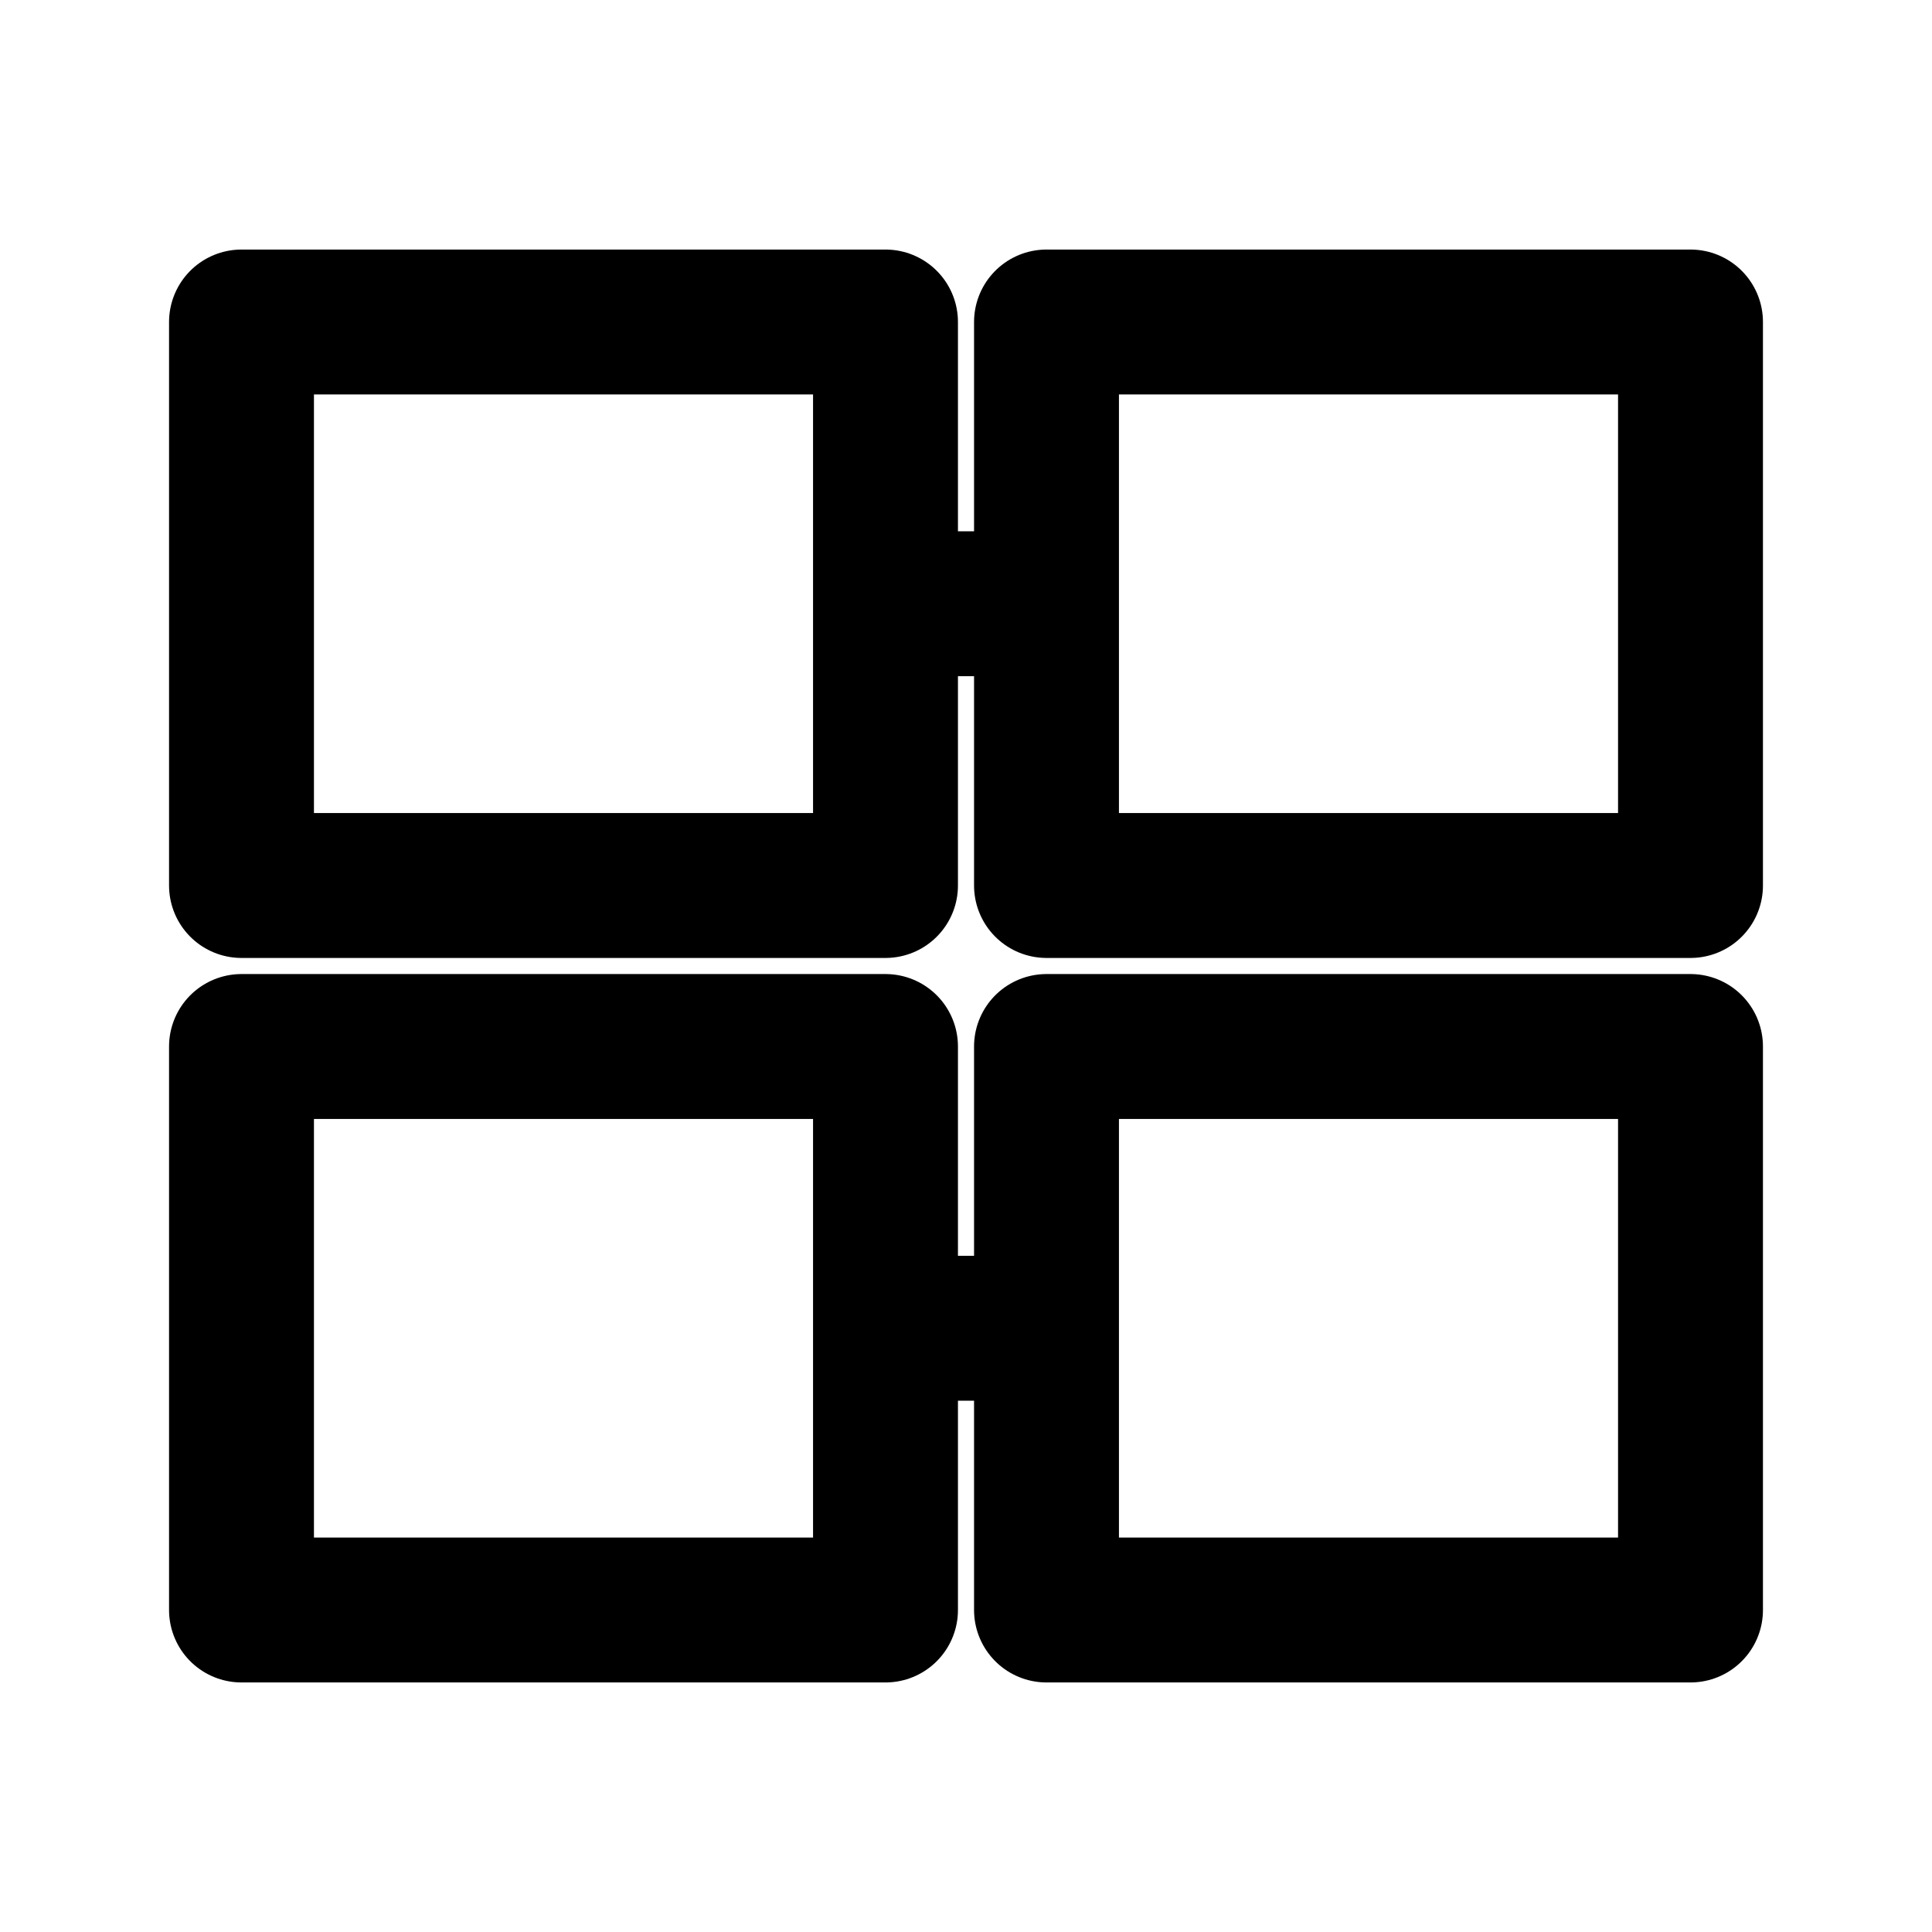
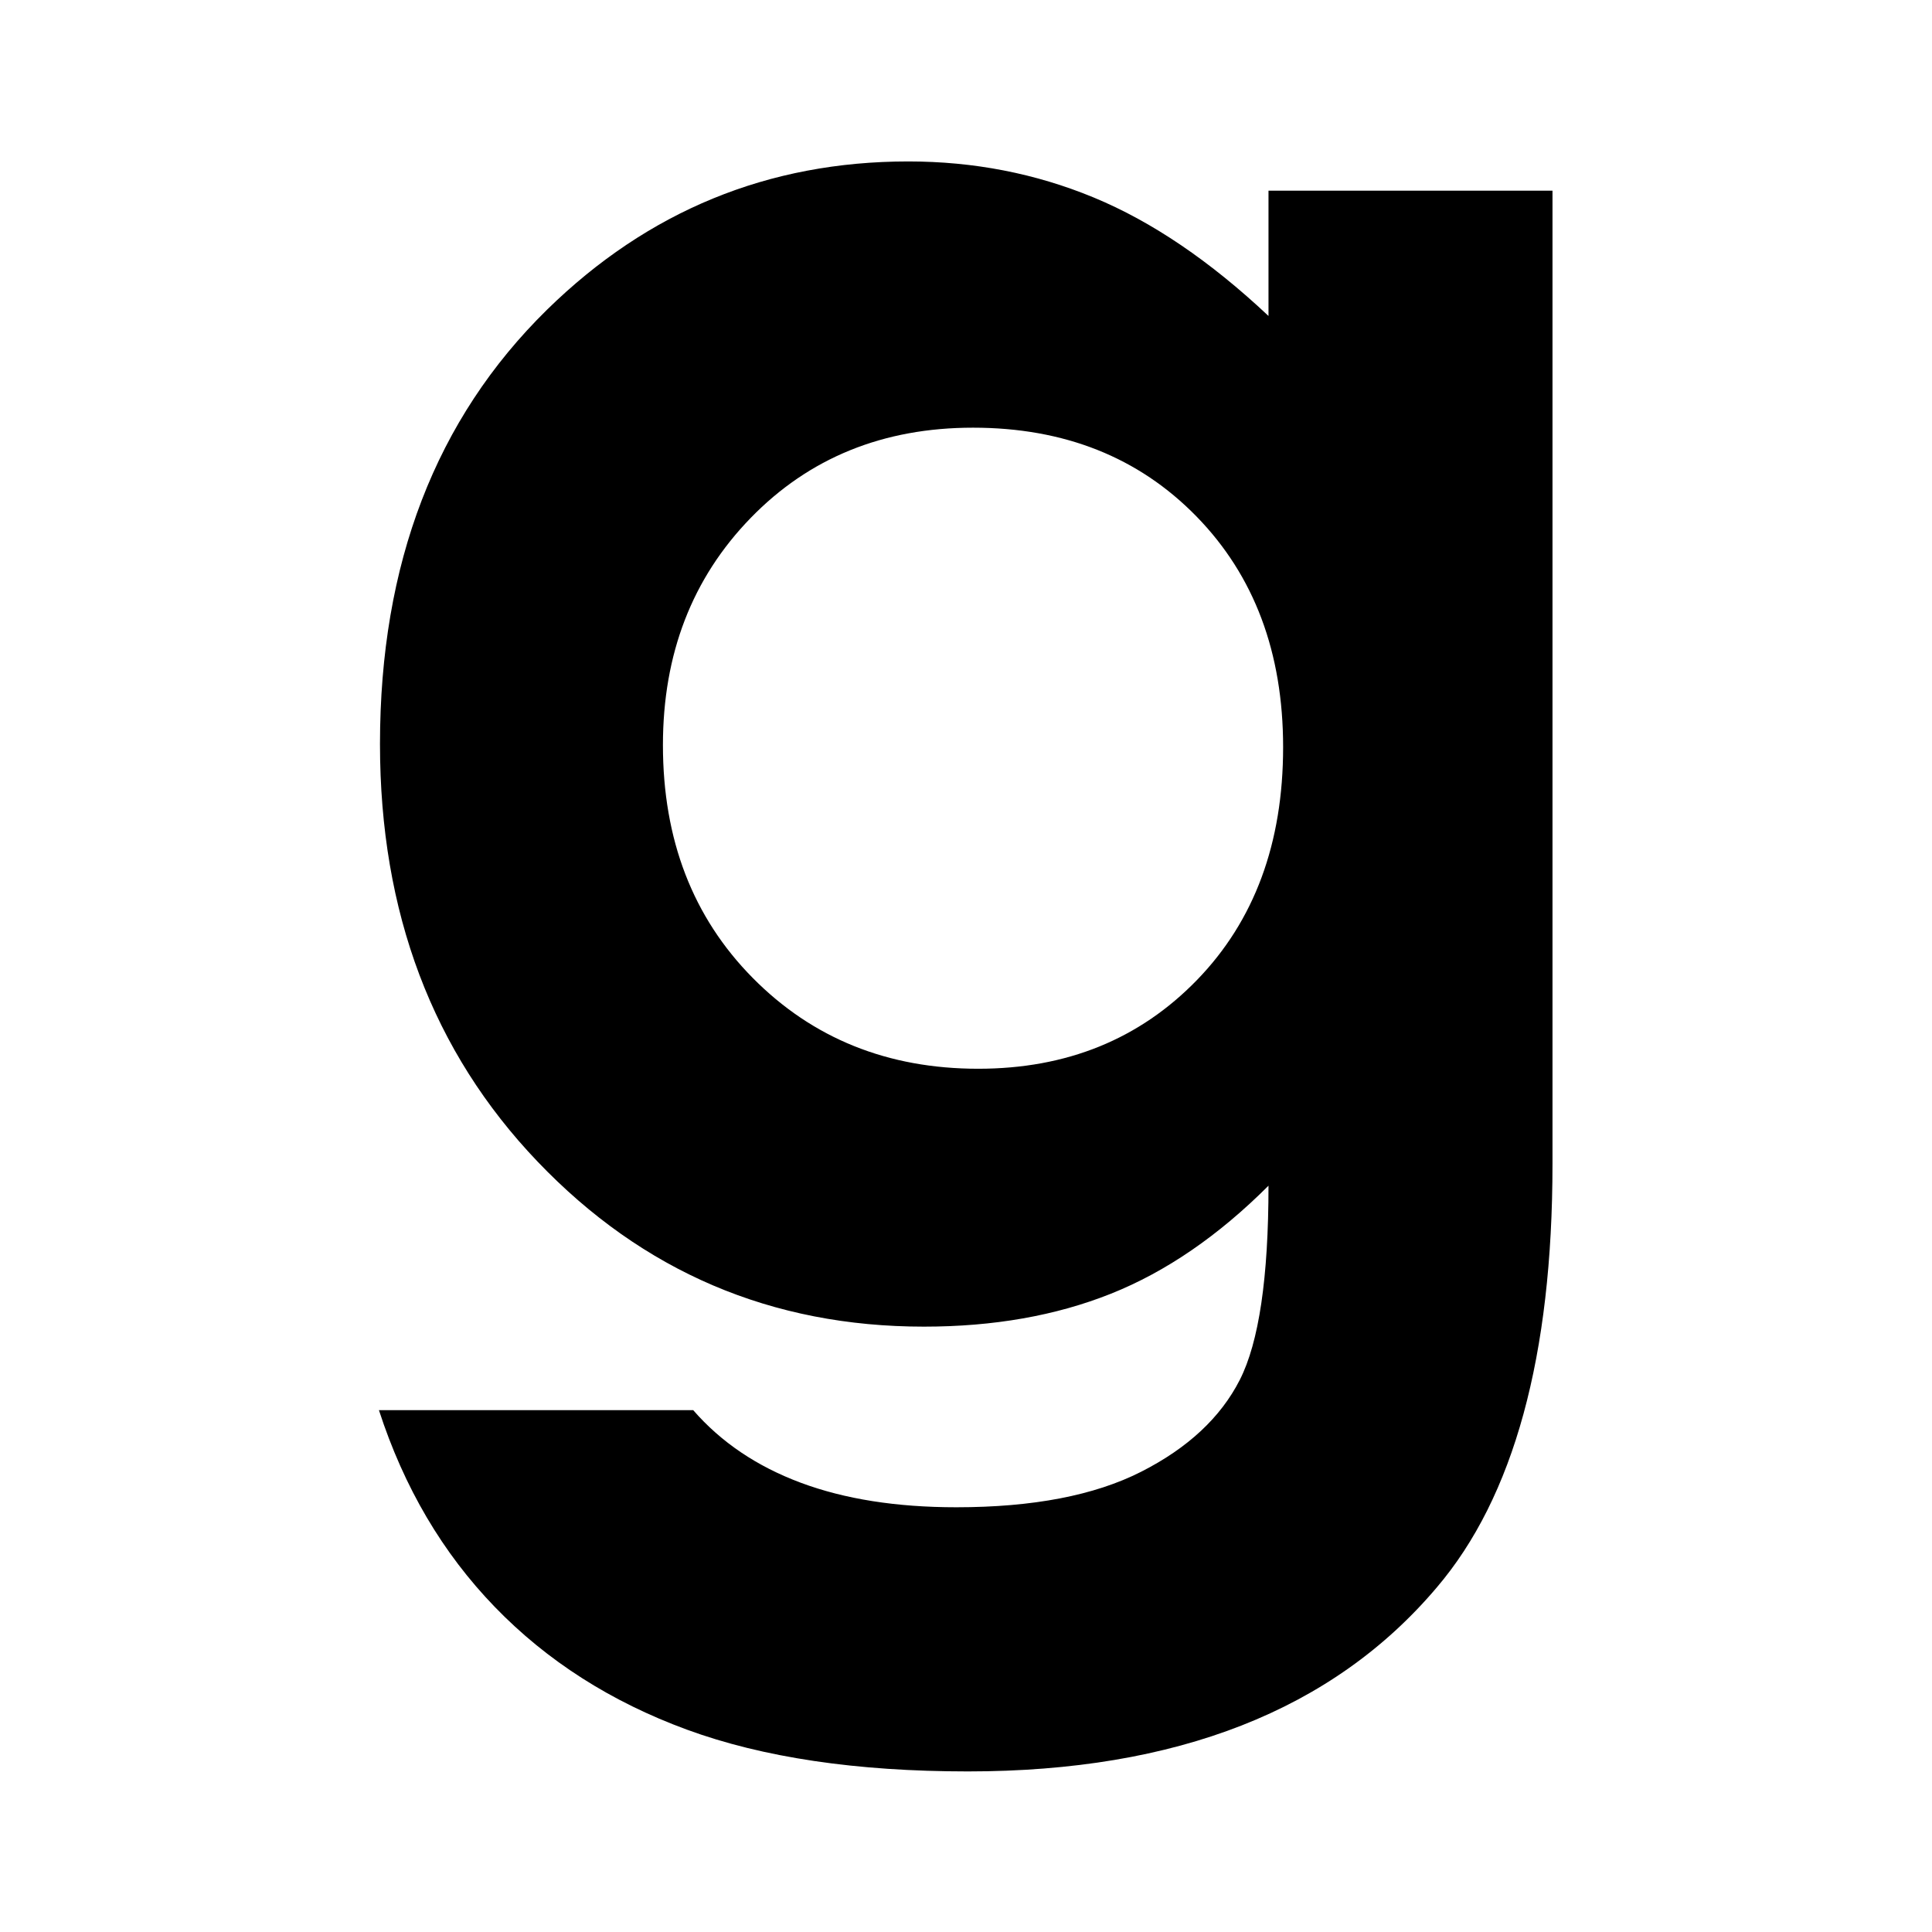
<svg xmlns="http://www.w3.org/2000/svg" width="24" height="24" viewBox="0 0 24 24">
-   <g fill="none" stroke="currentColor" stroke-width="1.8" stroke-linejoin="round">
-     <path d="M3 4h8v7H3zM13 4h8v7h-8zM3 13h8v7H3zM13 13h8v7h-8z" />
-   </g>
-   <path d="M11 7.5h2M11 16.5h2" fill="none" stroke="currentColor" stroke-width="1.8" />
+   <path fill="currentColor" transform="translate(3.54 16.48) scale(.01297 -.01297)" d="M942 1088H1214V156Q1214 -120 1103 -250Q954 -426 654 -426Q494 -426 385 -386Q276 -346 201 -268.5Q126 -191 90 -80H391Q431 -126 494 -149.5Q557 -173 643 -173Q753 -173 820 -139Q887 -105 914.5 -51Q942 3 942 135Q870 63 791 31.5Q712 0 612 0Q393 0 242 158Q91 316 91 558Q91 817 251 974Q396 1116 597 1116Q691 1116 774.5 1081.5Q858 1047 942 968ZM659 861Q530 861 446 774.5Q362 688 362 557Q362 421 448 334Q534 247 664 247Q791 247 873.5 332Q956 417 956 555Q956 691 873 776Q790 861 659 861Z" />
</svg>
